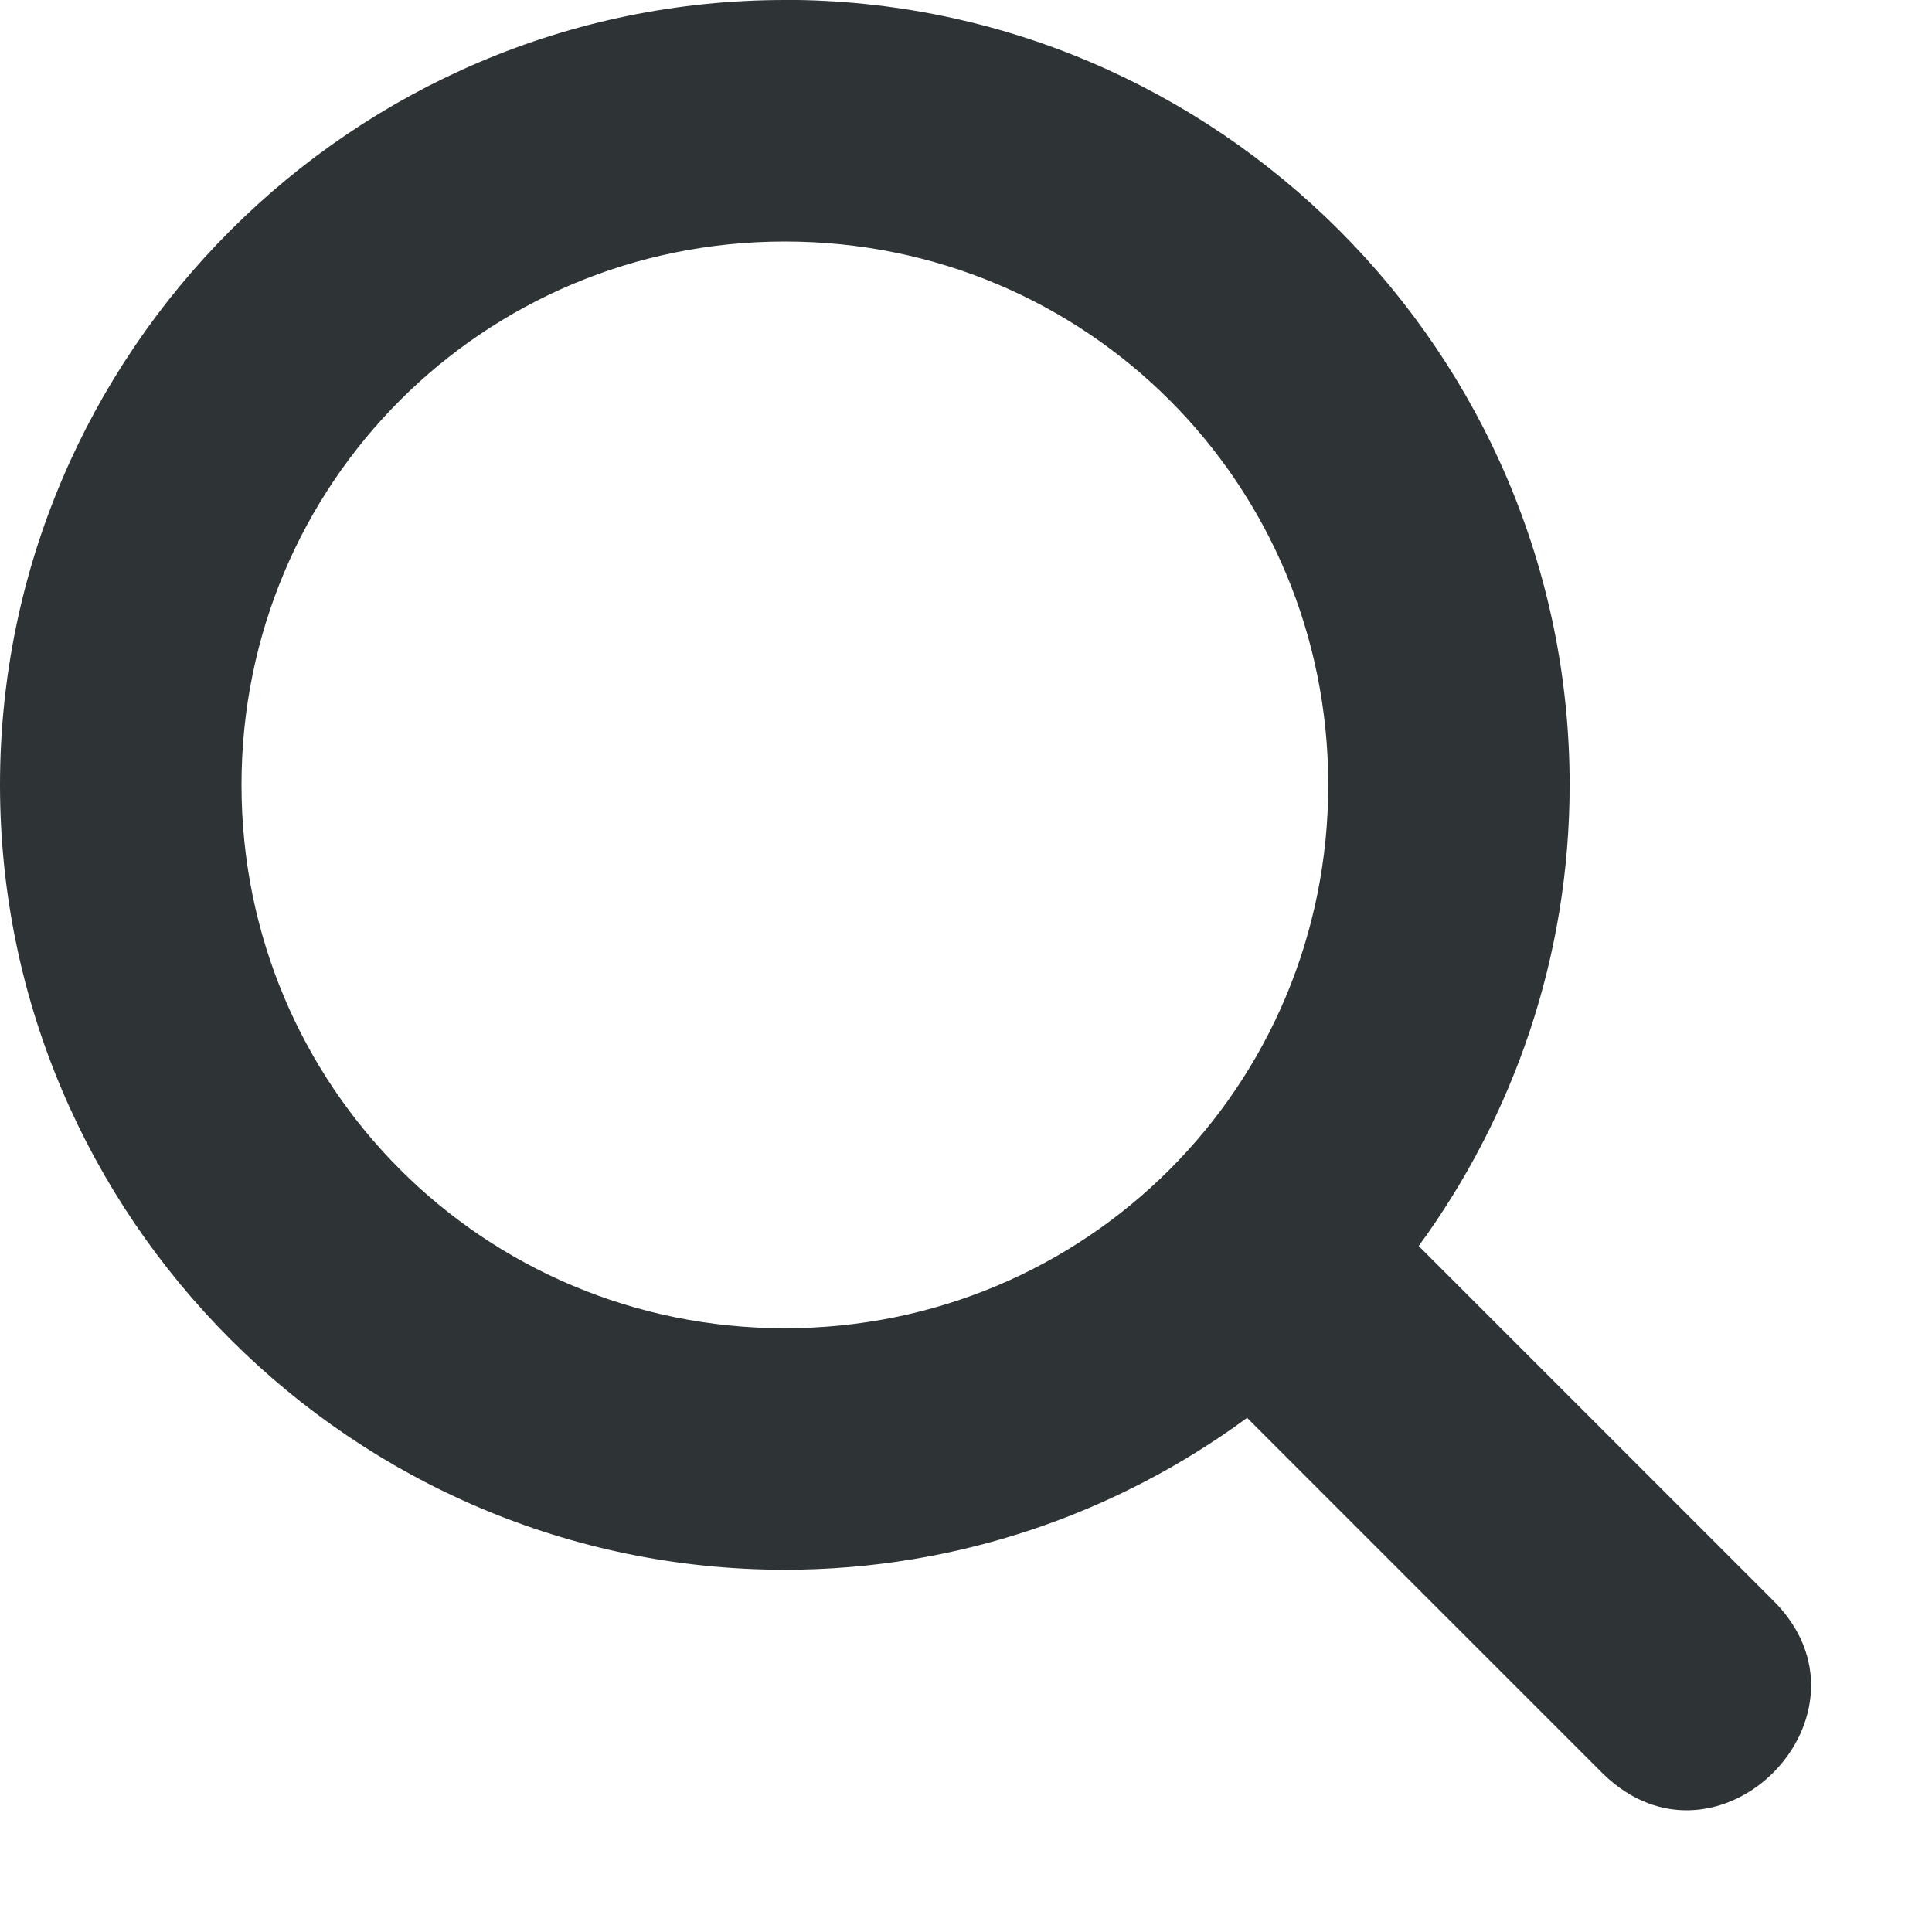
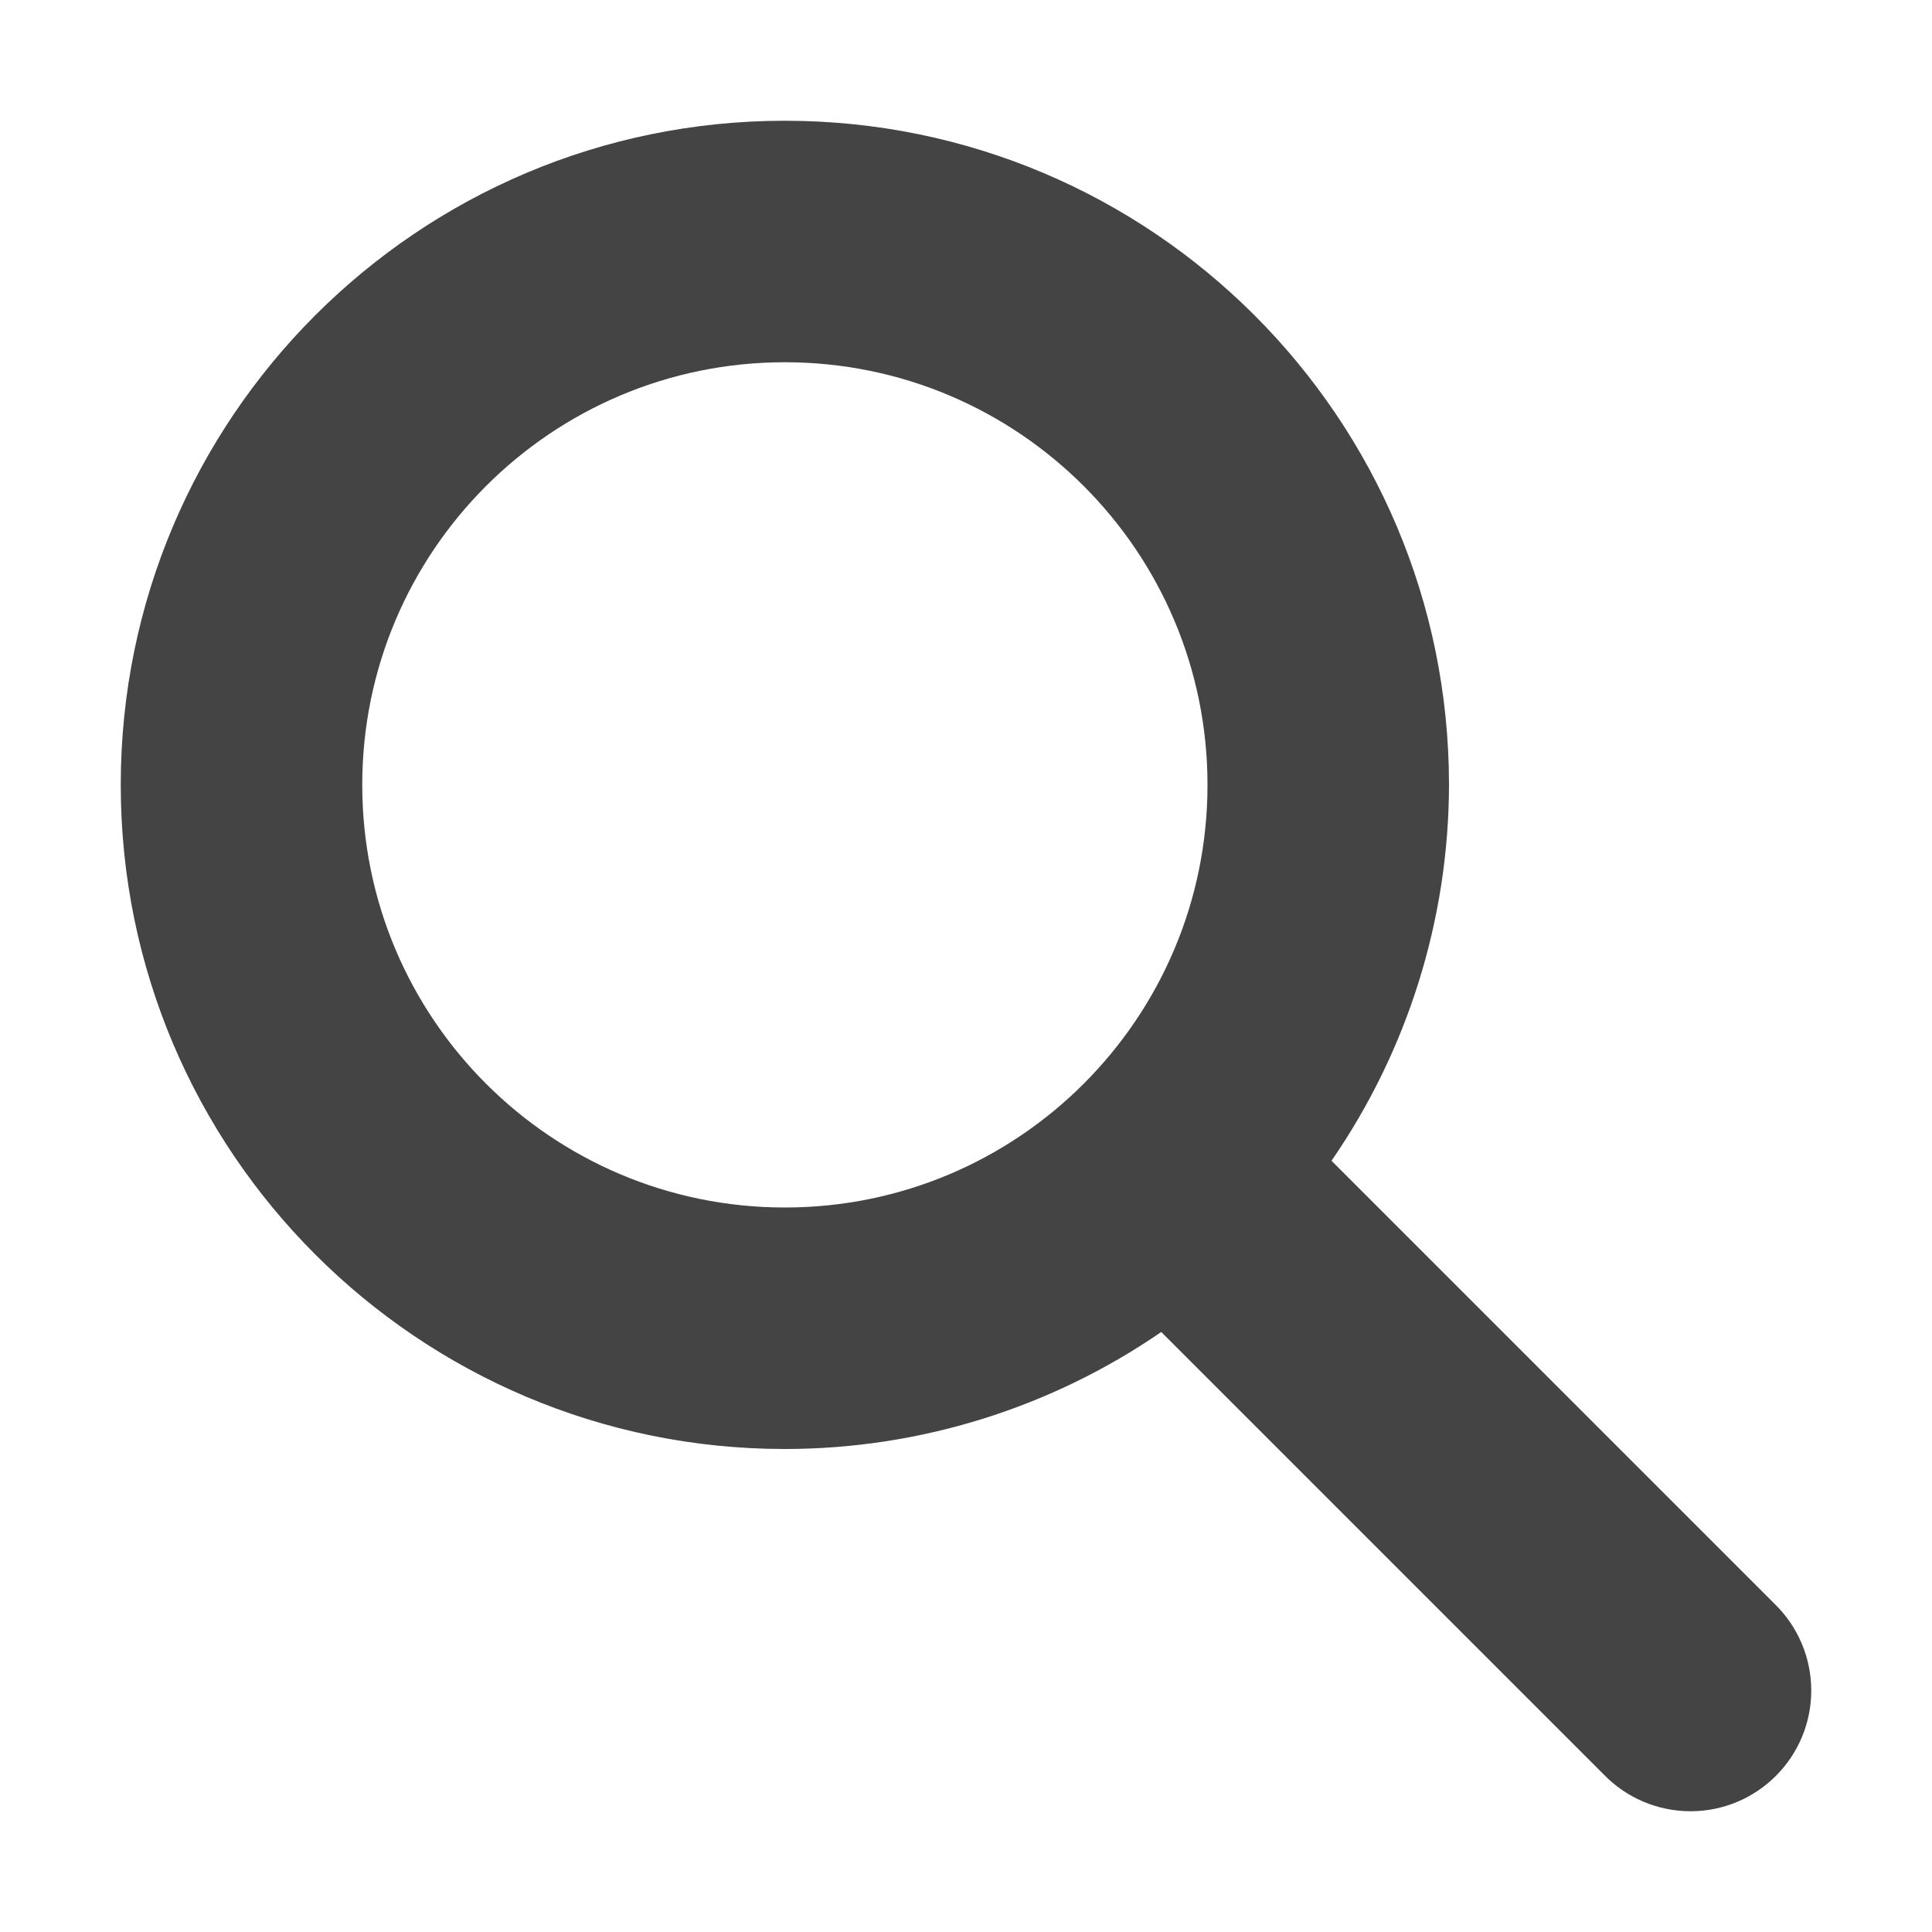
- <svg xmlns="http://www.w3.org/2000/svg" height="16px" viewBox="0 0 16 16" width="16px">
-   <path d="m 6.5 0 c -3.578 0 -6.5 2.922 -6.5 6.5 s 2.922 6.5 6.5 6.5 c 1.43 0 2.754 -0.469 3.828 -1.258 l 2.945 2.945 c 0.957 0.938 2.363 -0.5 1.406 -1.438 l -2.93 -2.93 c 0.785 -1.074 1.25 -2.395 1.25 -3.82 c 0 -3.578 -2.922 -6.5 -6.5 -6.5 z m 0 2 c 2.496 0 4.5 2.004 4.5 4.5 s -2.004 4.5 -4.5 4.5 s -4.5 -2.004 -4.5 -4.5 s 2.004 -4.5 4.5 -4.5 z m 0 0" fill="#2e3436" />
+ <svg xmlns="http://www.w3.org/2000/svg" width="16" height="16">
+   <defs>
+     <style id="current-color-scheme" type="text/css">
+    .ColorScheme-Text { color:#444444; } .ColorScheme-Highlight { color:#4285f4; } .ColorScheme-NeutralText { color:#ff9800; } .ColorScheme-PositiveText { color:#4caf50; } .ColorScheme-NegativeText { color:#f44336; }
+   </style>
+   </defs>
+   <path style="fill:currentColor" class="ColorScheme-Text" d="M 6.5 1 A 5.5 5.5 0 0 0 1 6.5 A 5.5 5.5 0 0 0 6.5 12 A 5.5 5.5 0 0 0 9.617 11.031 L 13.279 14.693 A 1 1 0 0 0 14 15 A 1 1 0 0 0 15 14 A 1 1 0 0 0 14.697 13.283 L 11.027 9.613 A 5.5 5.5 0 0 0 12 6.5 A 5.5 5.5 0 0 0 6.5 1 z M 6.5 3 A 3.5 3.5 0 0 1 10 6.5 A 3.5 3.5 0 0 1 6.5 10 A 3.5 3.5 0 0 1 3 6.5 A 3.5 3.5 0 0 1 6.5 3 z" />
</svg>
